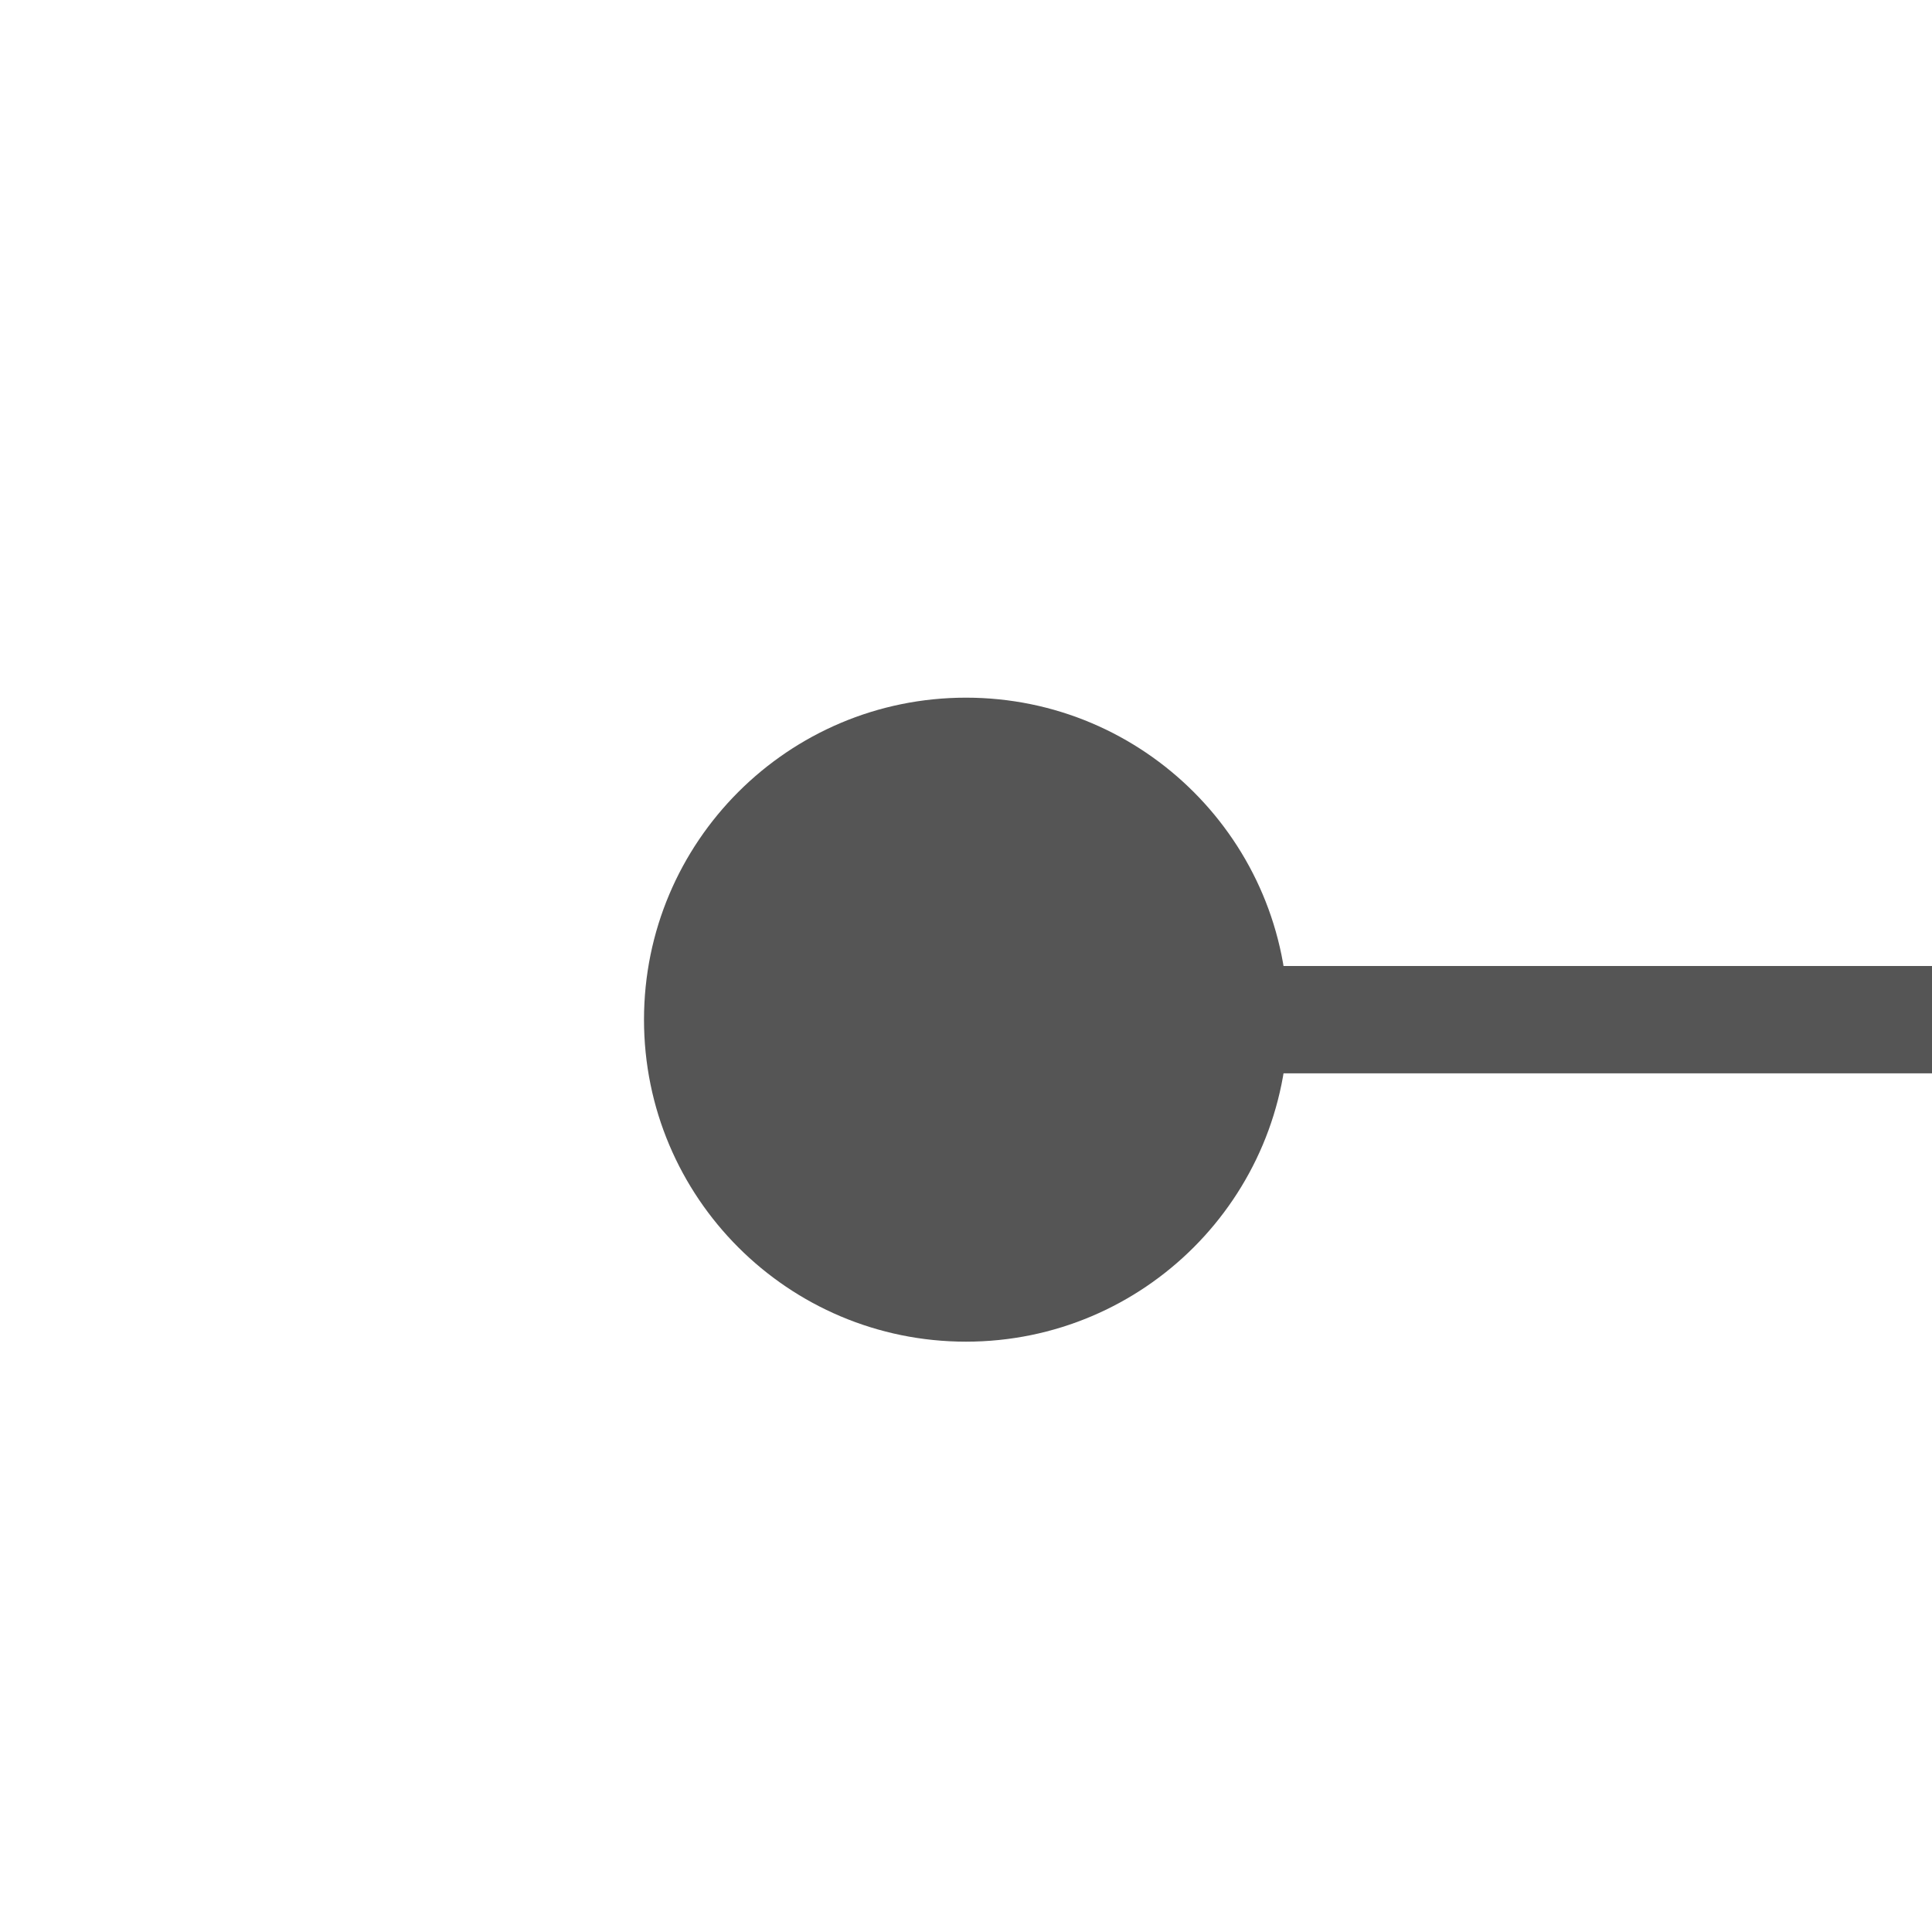
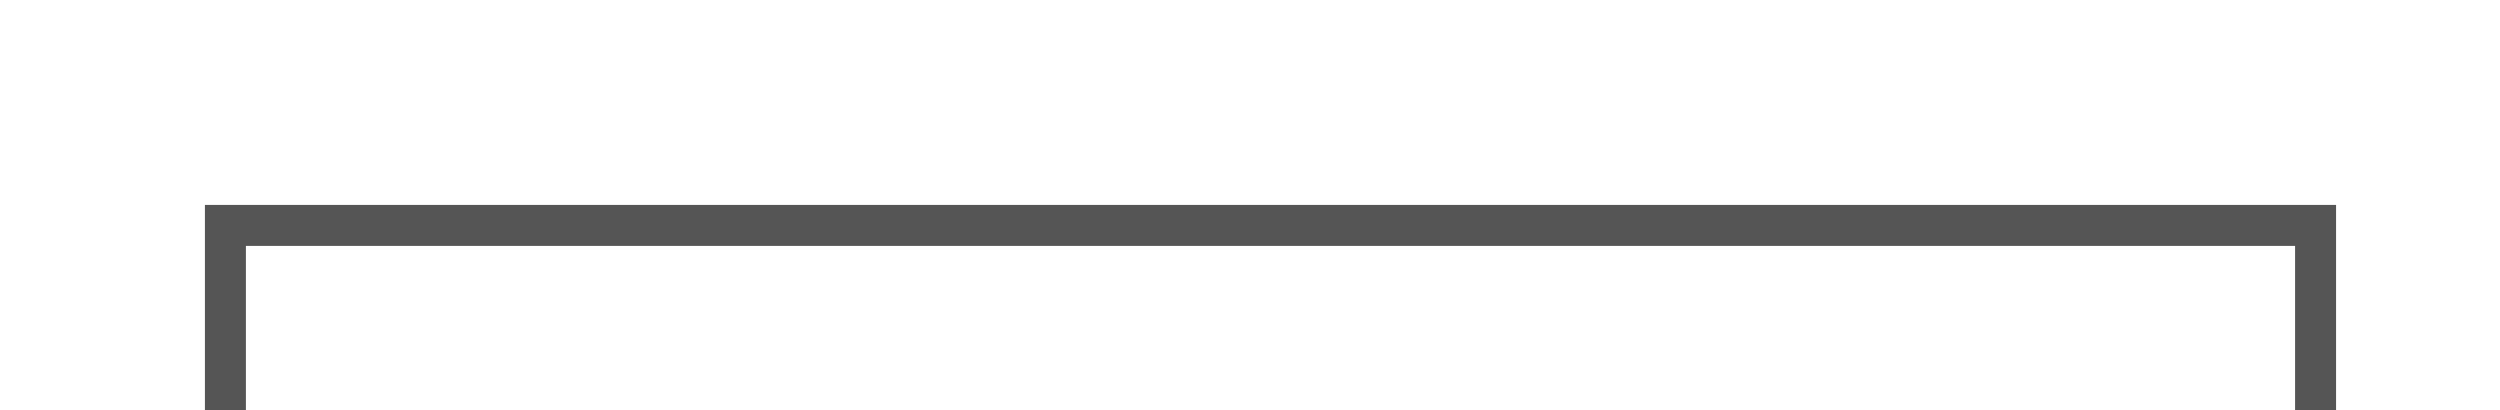
- <svg xmlns="http://www.w3.org/2000/svg" version="1.1" width="18px" height="18px" preserveAspectRatio="xMinYMid meet" viewBox="1458 1004  18 16">
-   <path d="M 1465 1012.5  L 1814.5 1012.5  " stroke-width="1" stroke="#555555" fill="none" />
-   <path d="M 1467 1009.5  A 3 3 0 0 0 1464 1012.5 A 3 3 0 0 0 1467 1015.5 A 3 3 0 0 0 1470 1012.5 A 3 3 0 0 0 1467 1009.5 Z " fill-rule="nonzero" fill="#555555" stroke="none" />
+ <svg xmlns="http://www.w3.org/2000/svg" version="1.1" width="61px" height="10px" preserveAspectRatio="xMinYMid meet" viewBox="1205 1006  61 8">
+   <path d="M 1261.5 1030  L 1261.5 1010.5  L 1210.5 1010.5  L 1210.5 1580.5  L 1223.5 1580.5  " stroke-width="1" stroke="#555555" fill="none" />
+   <path d="M 1261.5 1025  A 3 3 0 0 0 1258.5 1028 A 3 3 0 0 0 1261.5 1031 A 3 3 0 0 0 1264.5 1028 A 3 3 0 0 0 1261.5 1025 Z " fill-rule="nonzero" fill="#555555" stroke="none" />
</svg>
